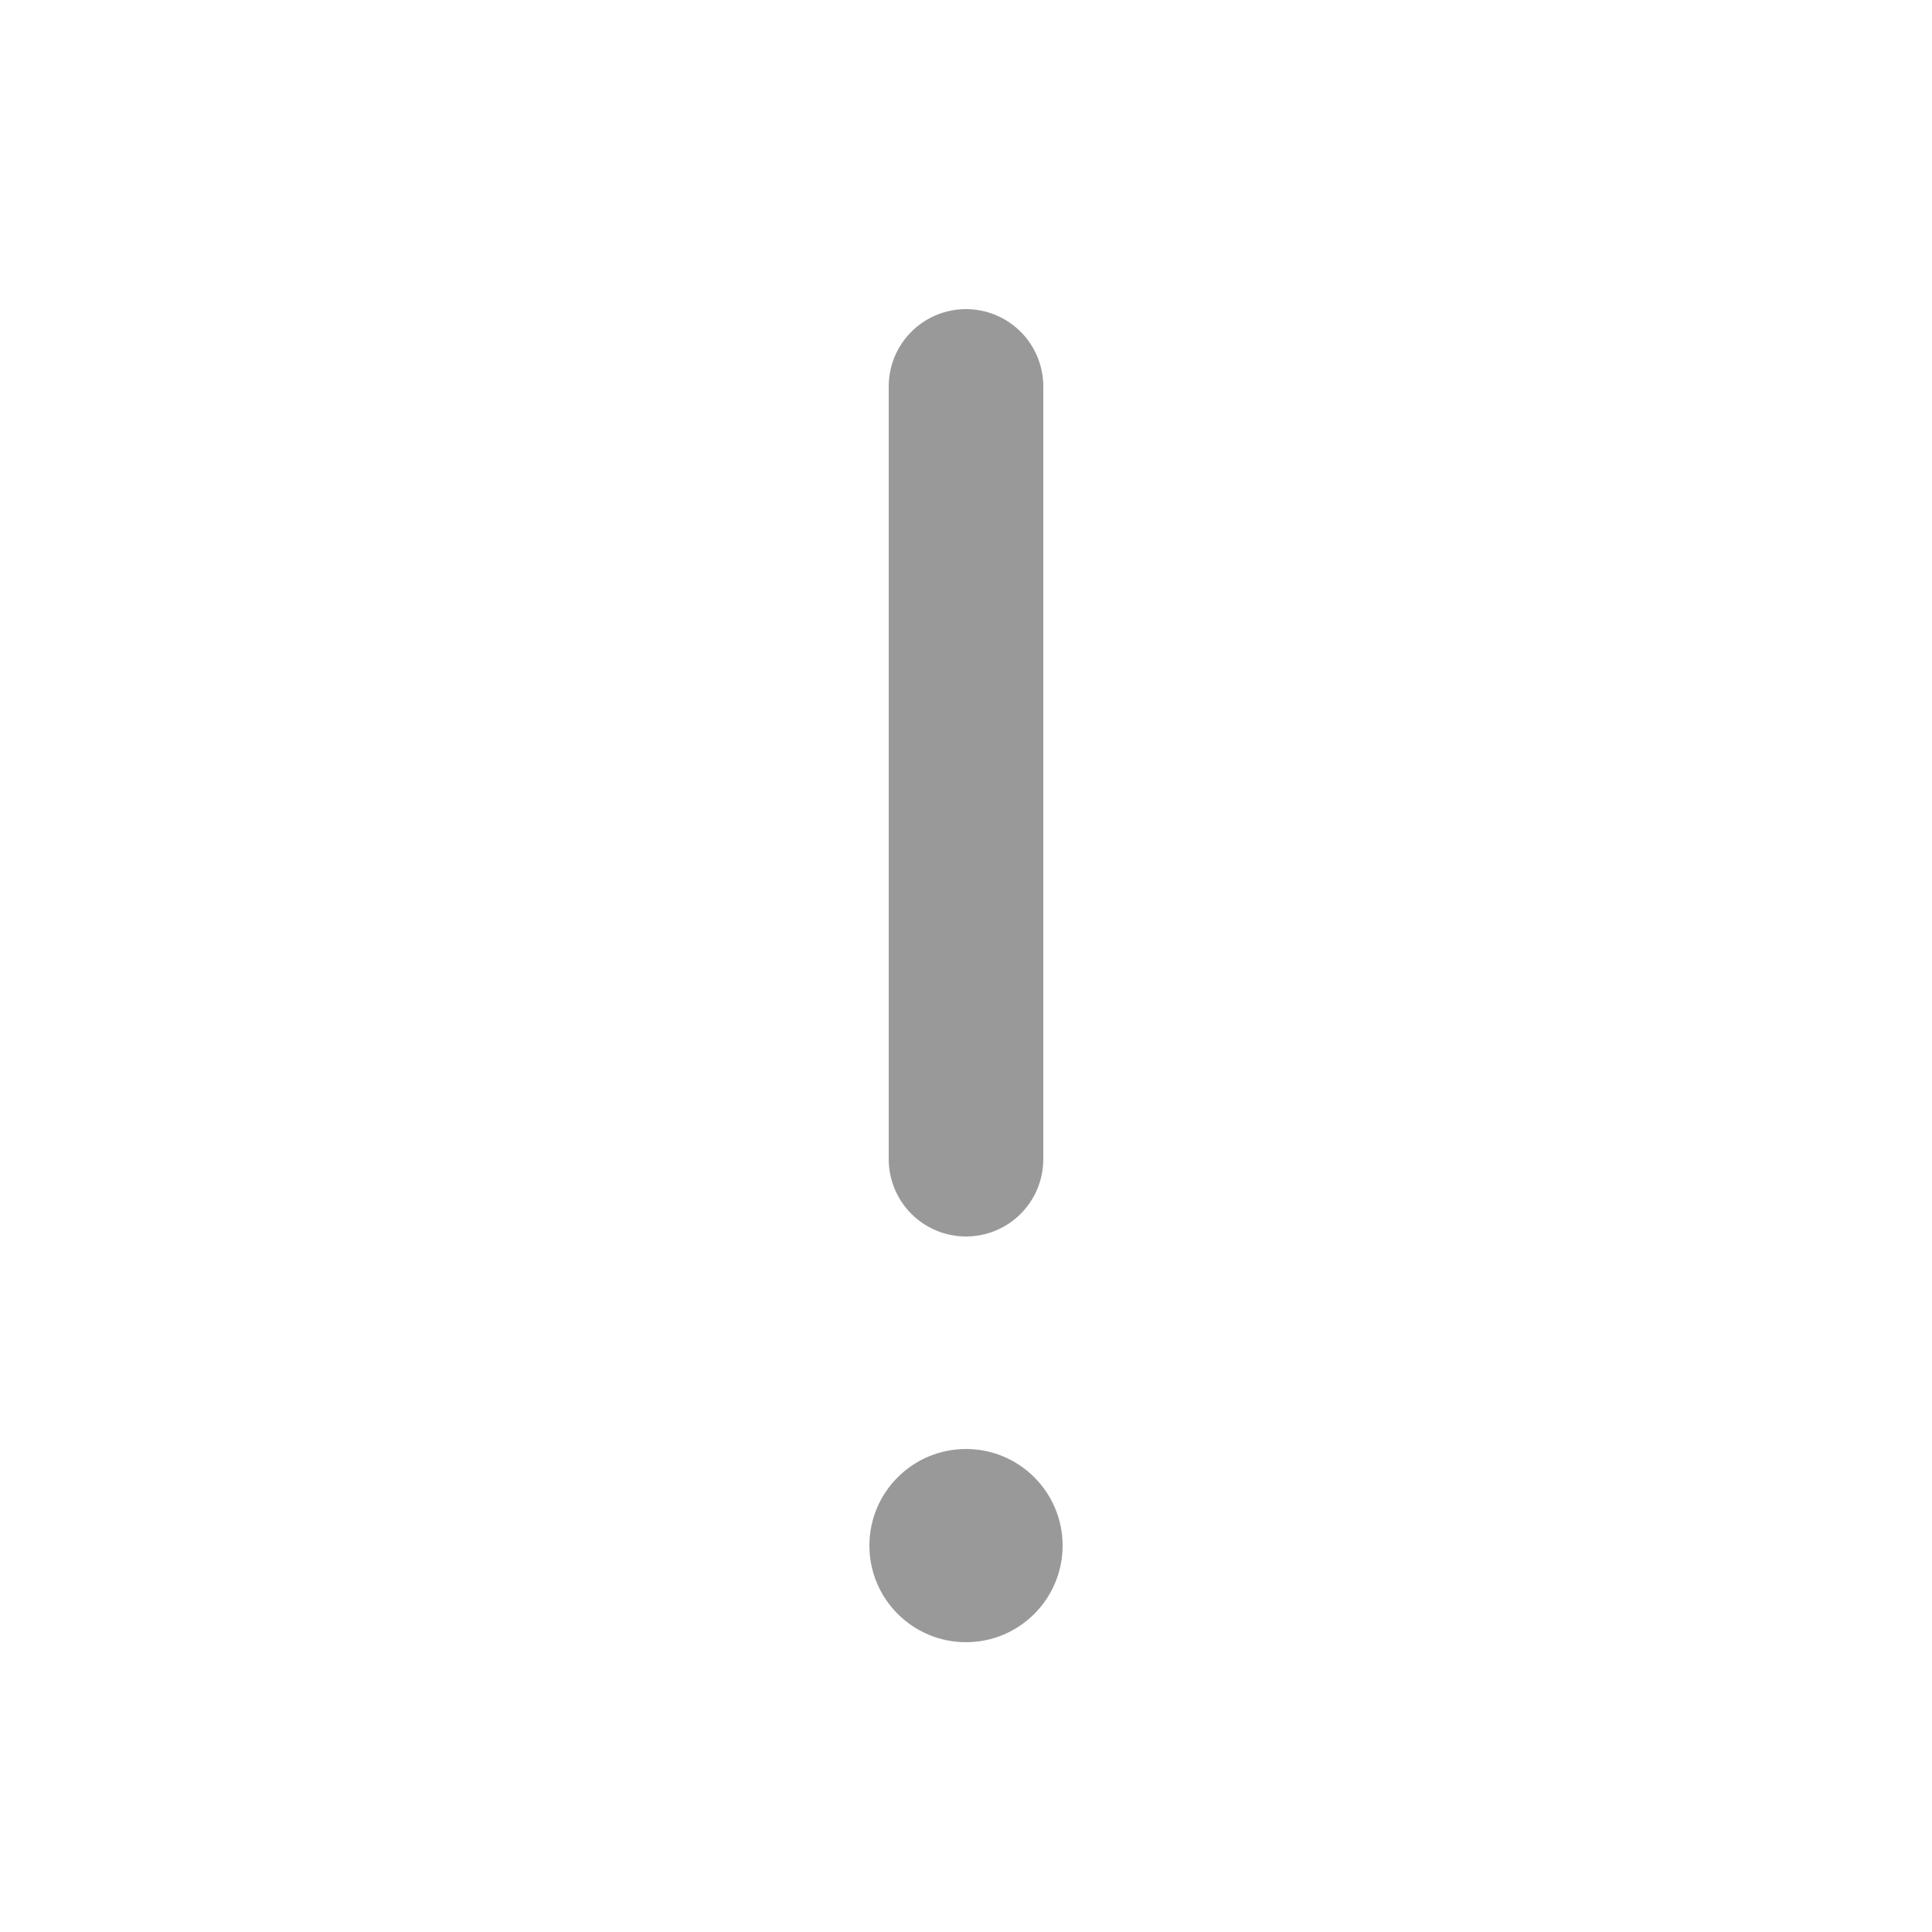
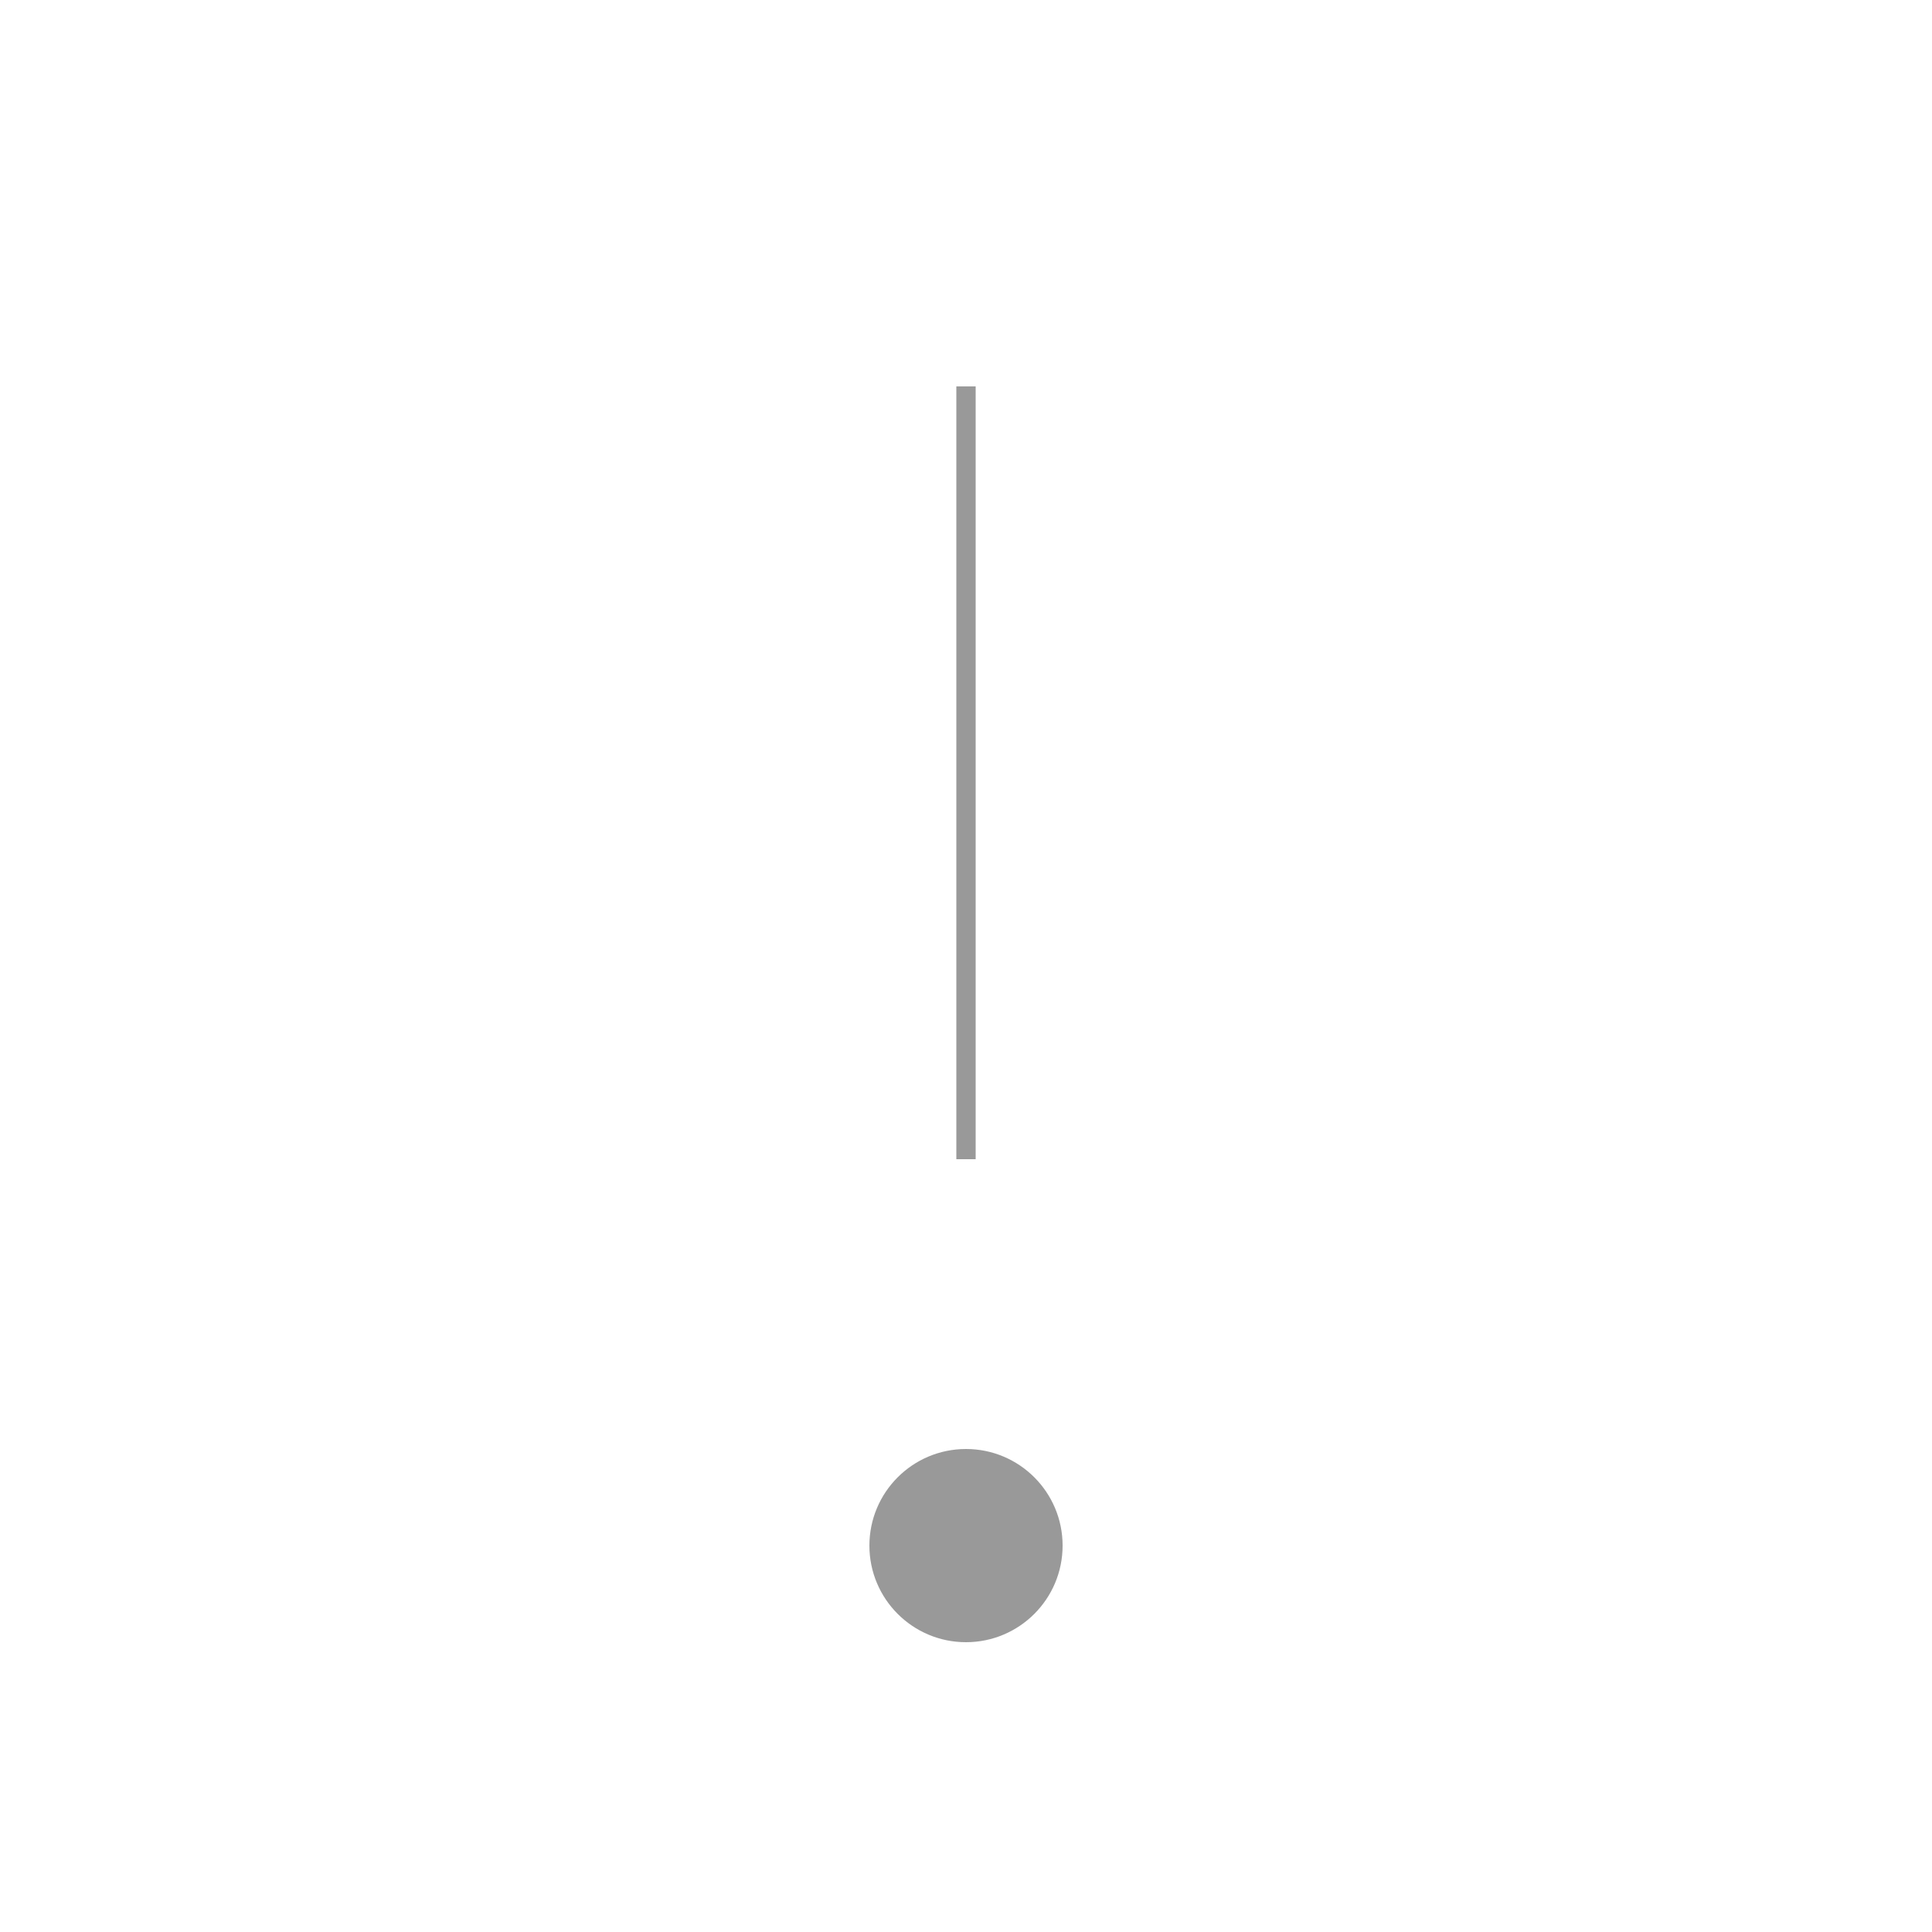
<svg xmlns="http://www.w3.org/2000/svg" width="100" height="100" viewBox="0 0 100 100">
-   <line x1="50" y1="20" x2="50" y2="60" stroke="#999" stroke-width="8" stroke-linecap="round" />
+   <line x1="50" y1="20" x2="50" y2="60" stroke="#999" strokeWidth="8" strokeLinecap="round" />
  <circle cx="50" cy="80" r="5" fill="#999" />
</svg>
